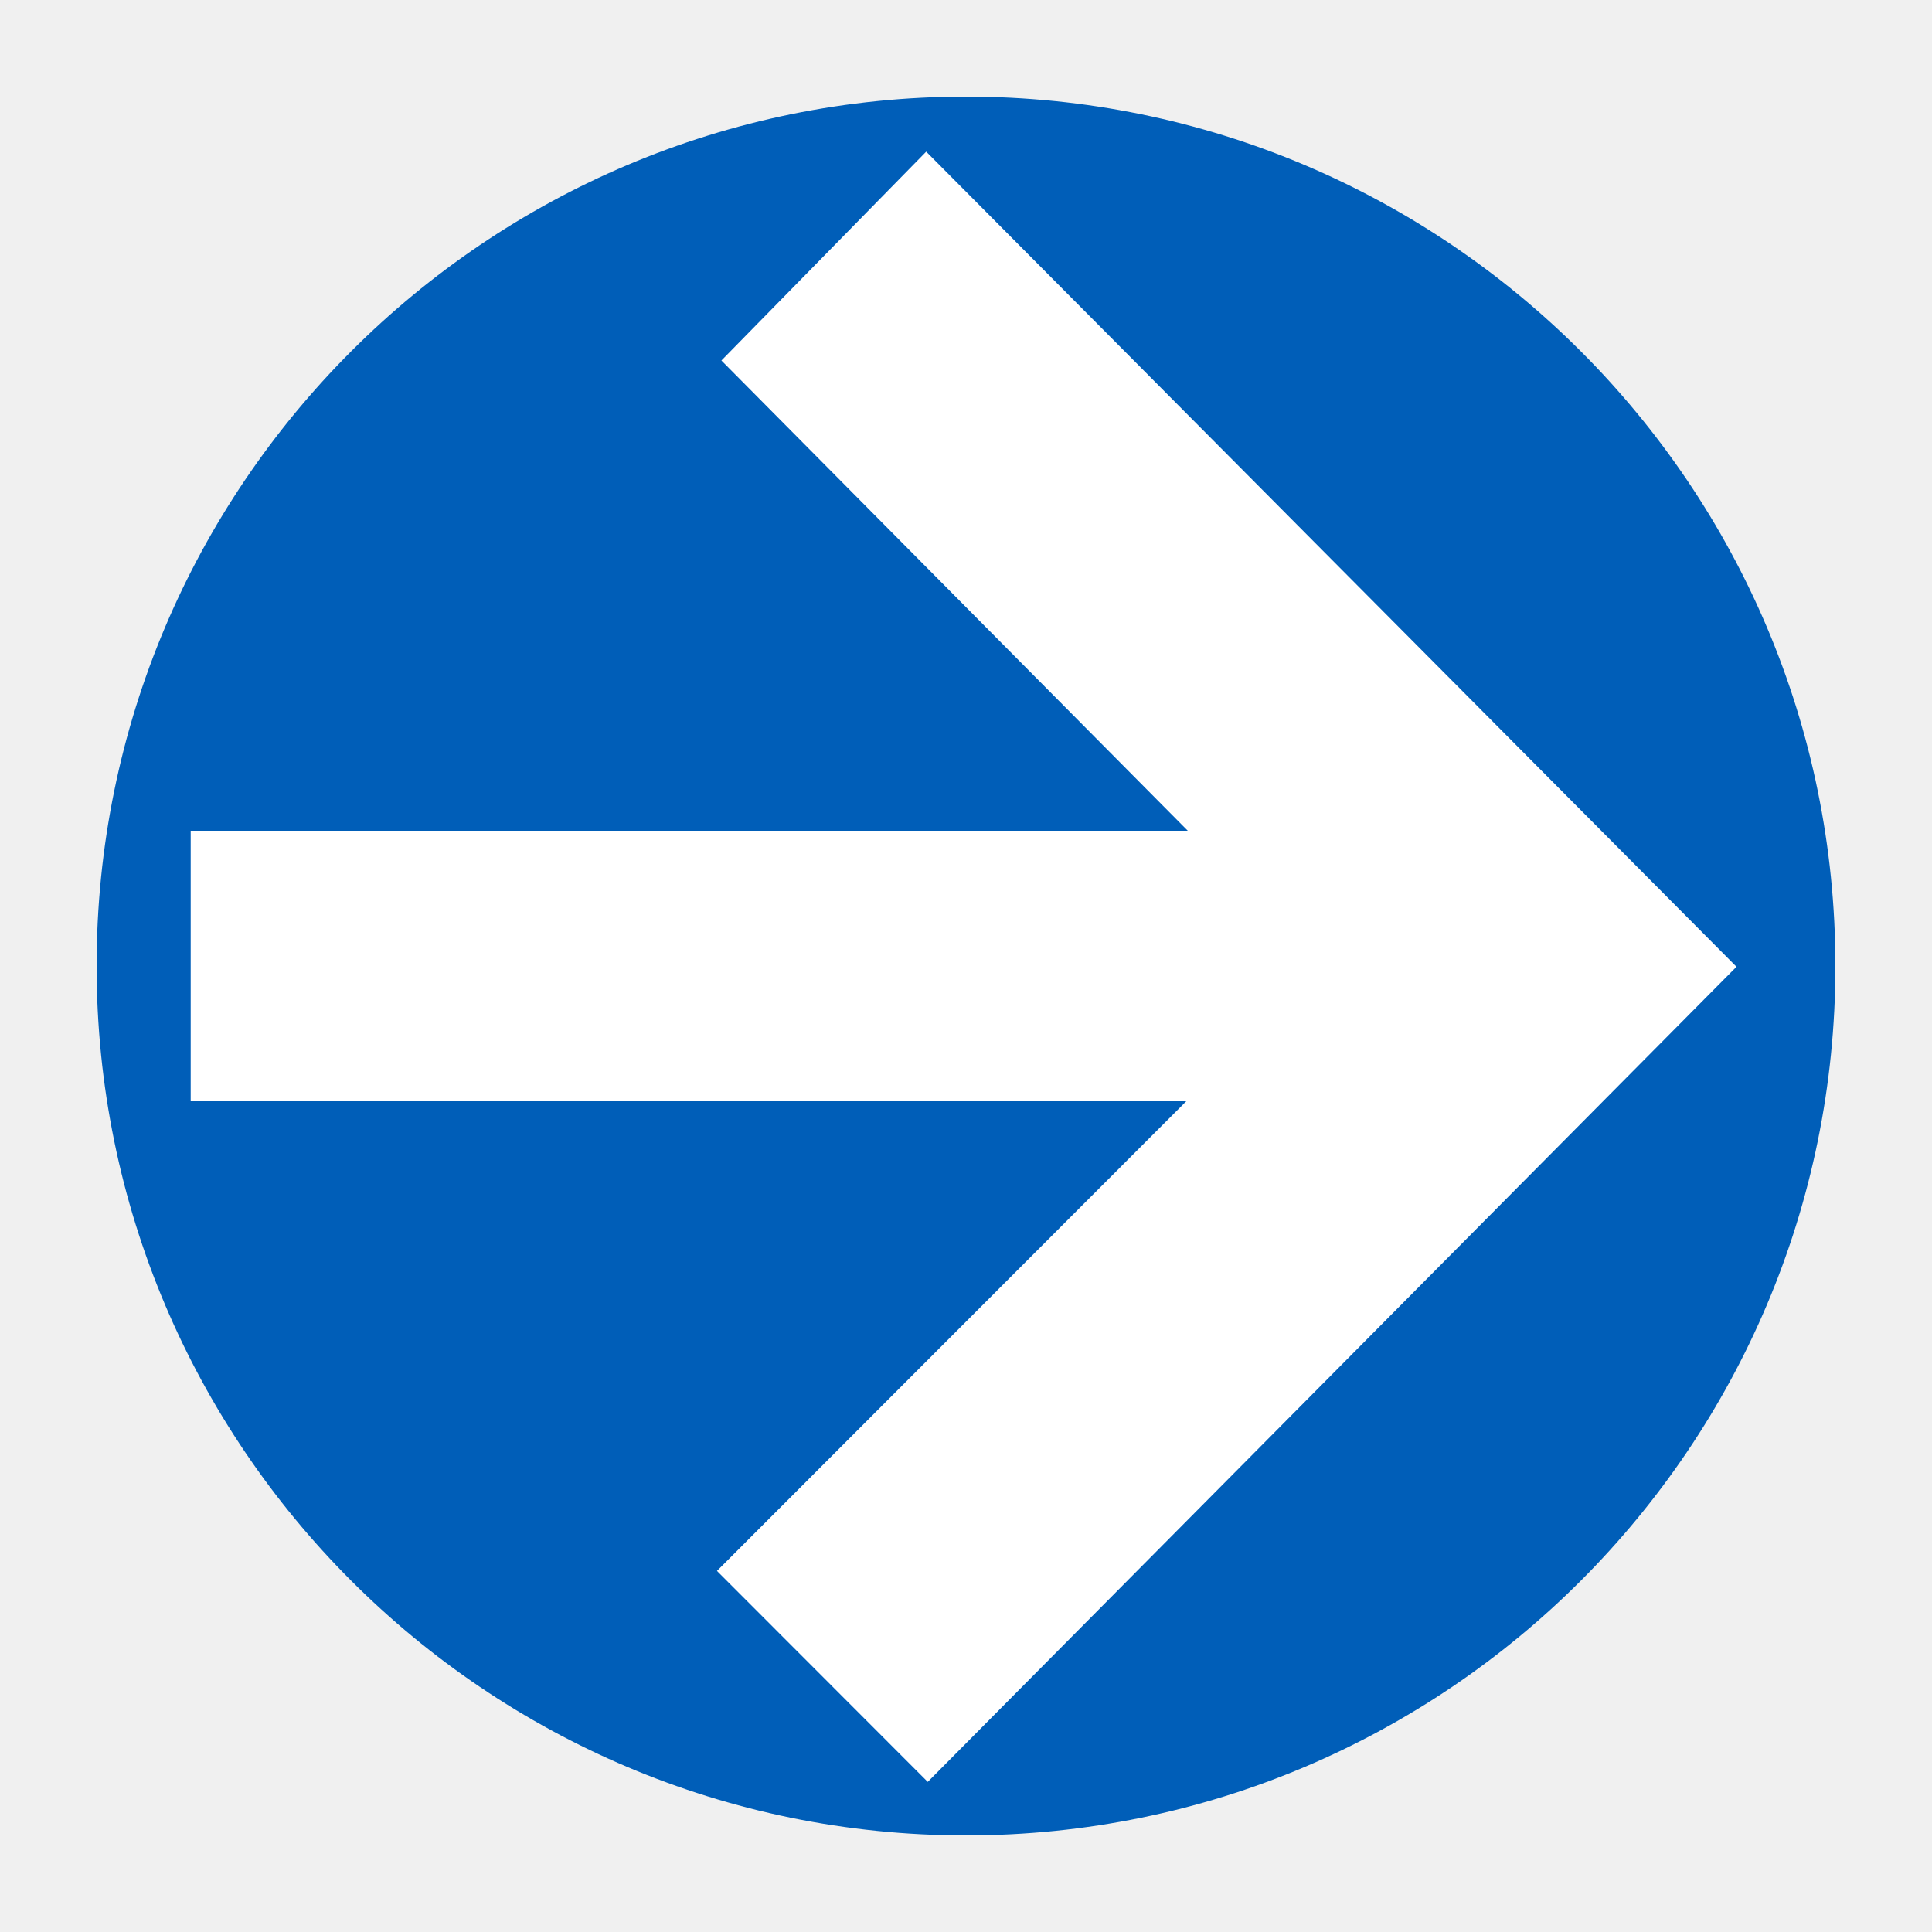
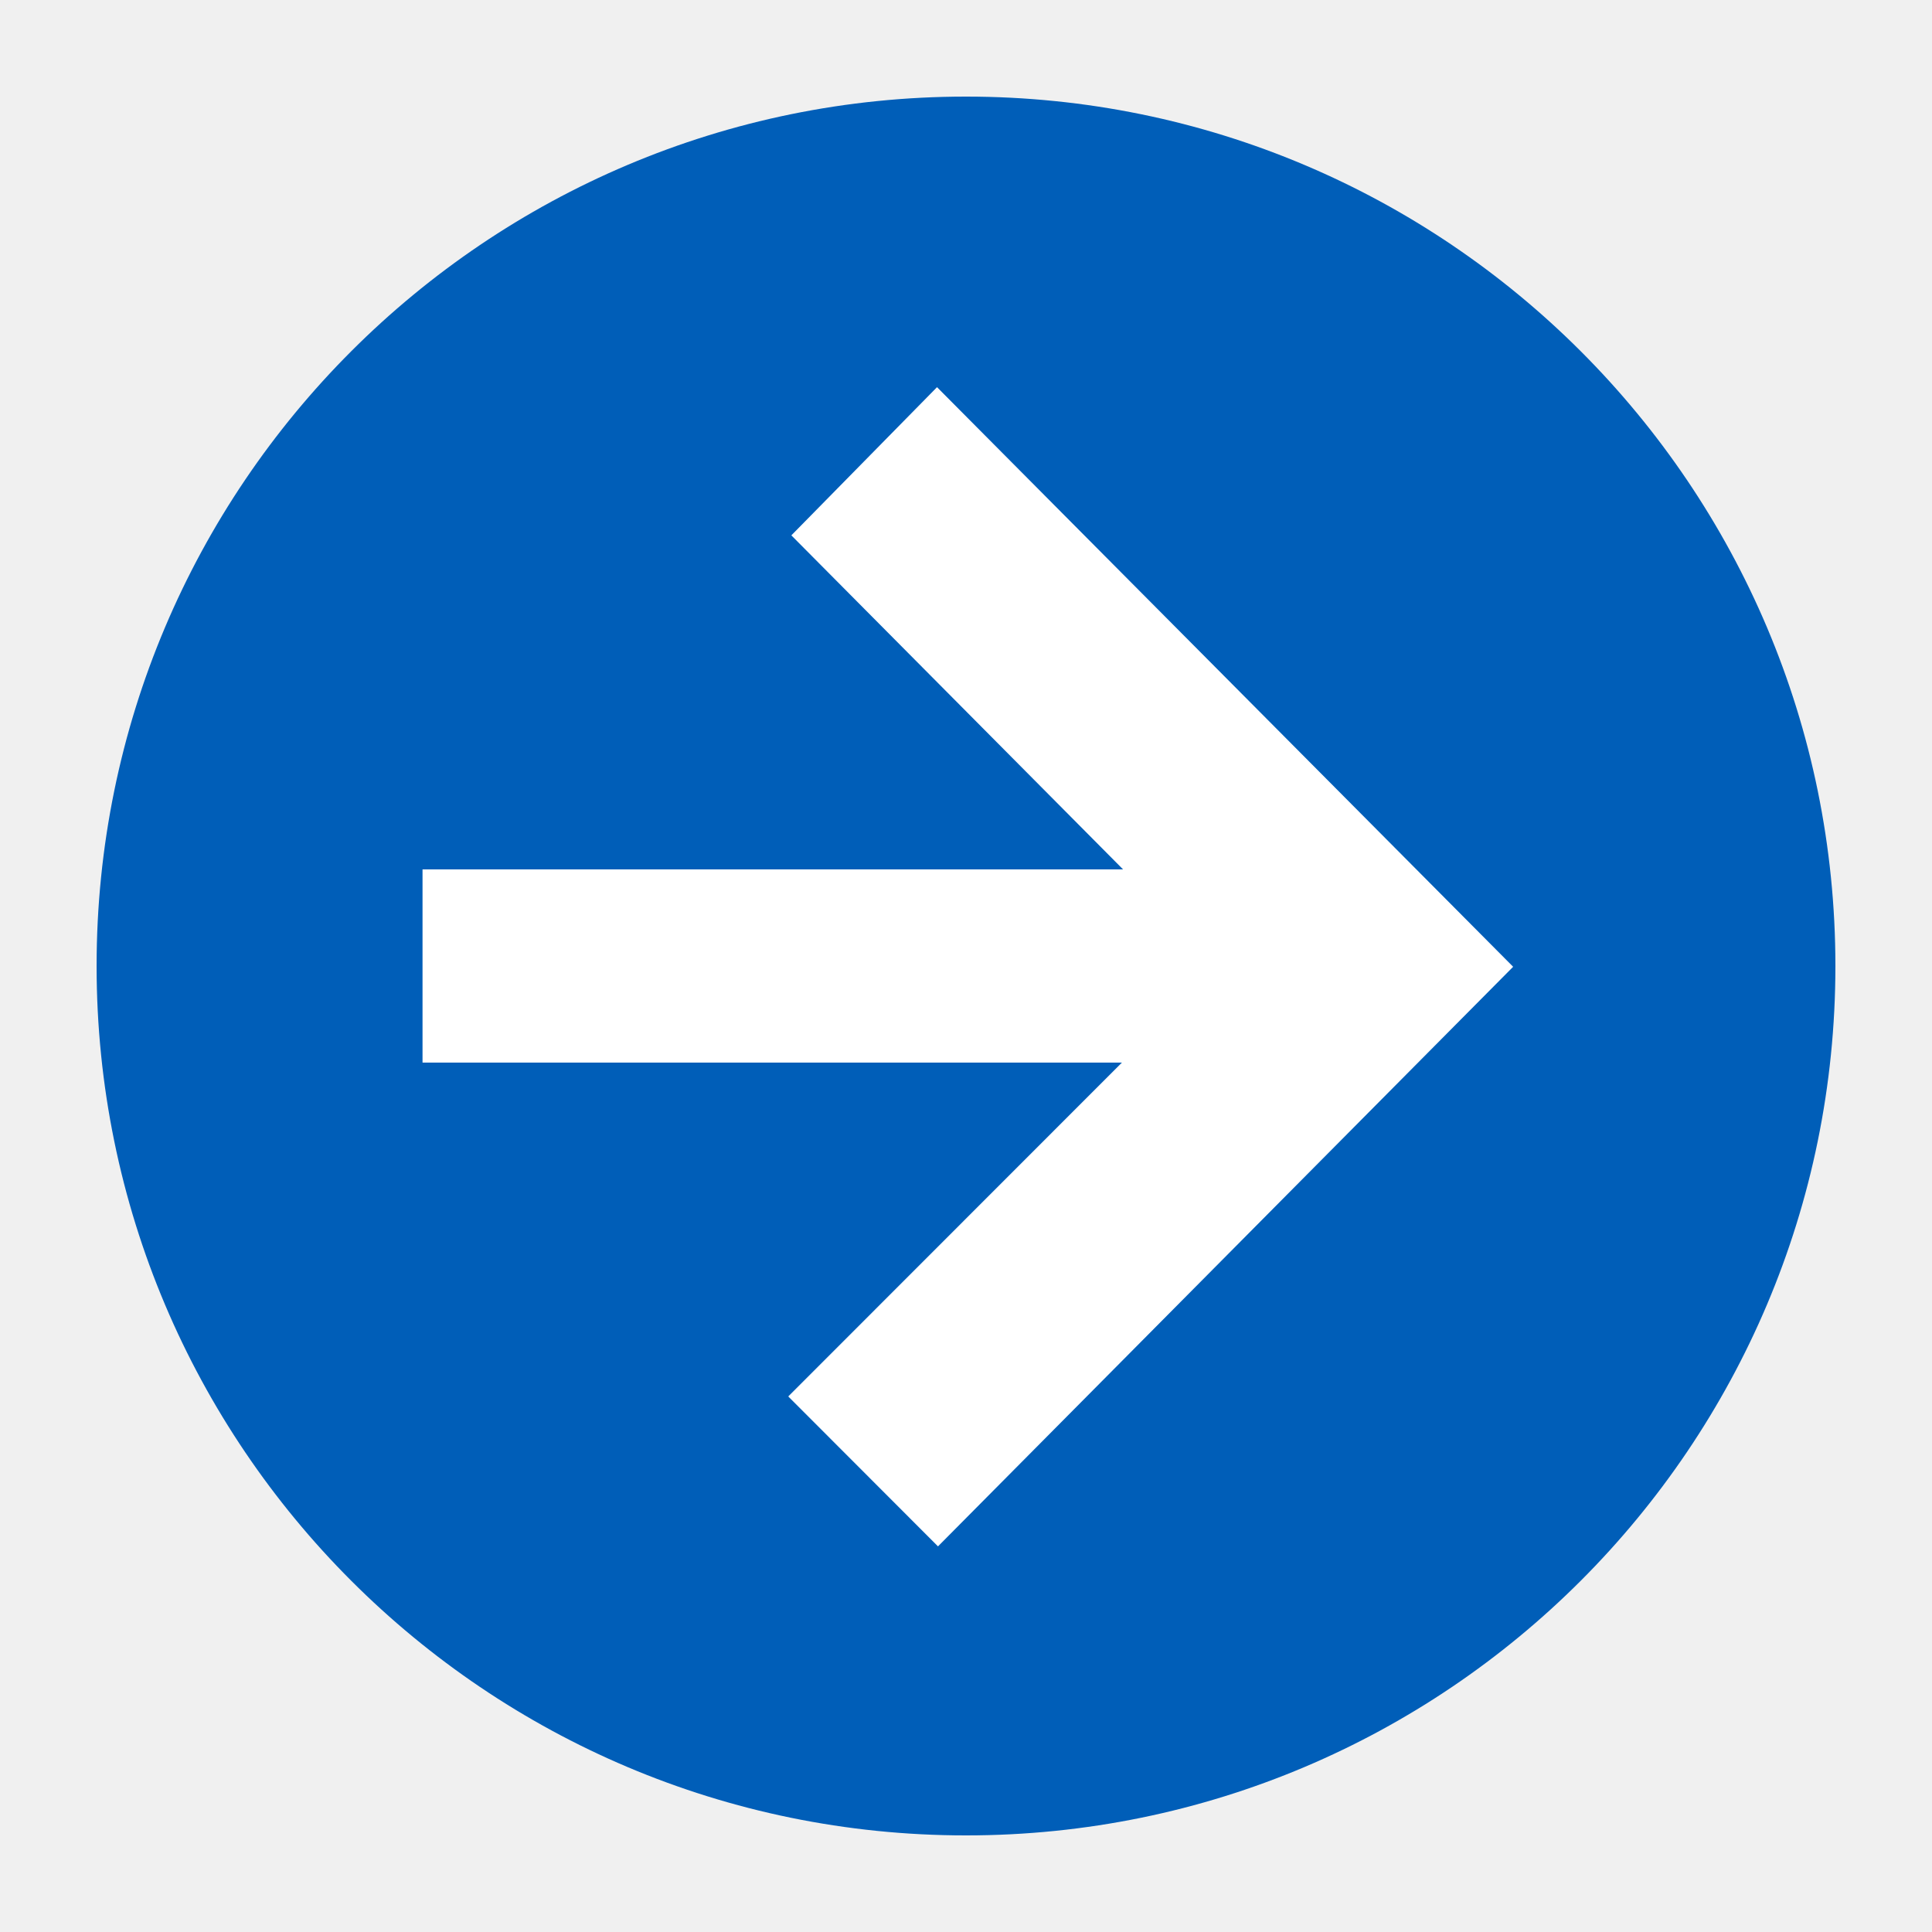
<svg xmlns="http://www.w3.org/2000/svg" version="1.2" baseProfile="tiny" x="0px" y="0px" width="100px" height="100px" viewBox="0 0 100 100" xml:space="preserve">
  <g id="direita">
    <circle id="arte-direita" fill="#005EB8" cx="50" cy="50" r="45" />
-     <polyline id="seta-direita" fill="#FFFFFF" points="89.88,50.04 47.94,7.85 37.34,18.66 61.48,43 9.87,43 9.87,57 61.4,57    37.11,81.31 48.02,92.23 89.88,50.04  " />
+     <polyline id="seta-direita" fill="#FFFFFF" points="78.32,50.04 48.5,20.04 40.96,27.71 58.13,45 21.87,45 21.87,55 58.07,55    40.8,72.28 48.55,80.04 78.32,50.04  " />
  </g>
  <g id="esquerda">
</g>
</svg>
